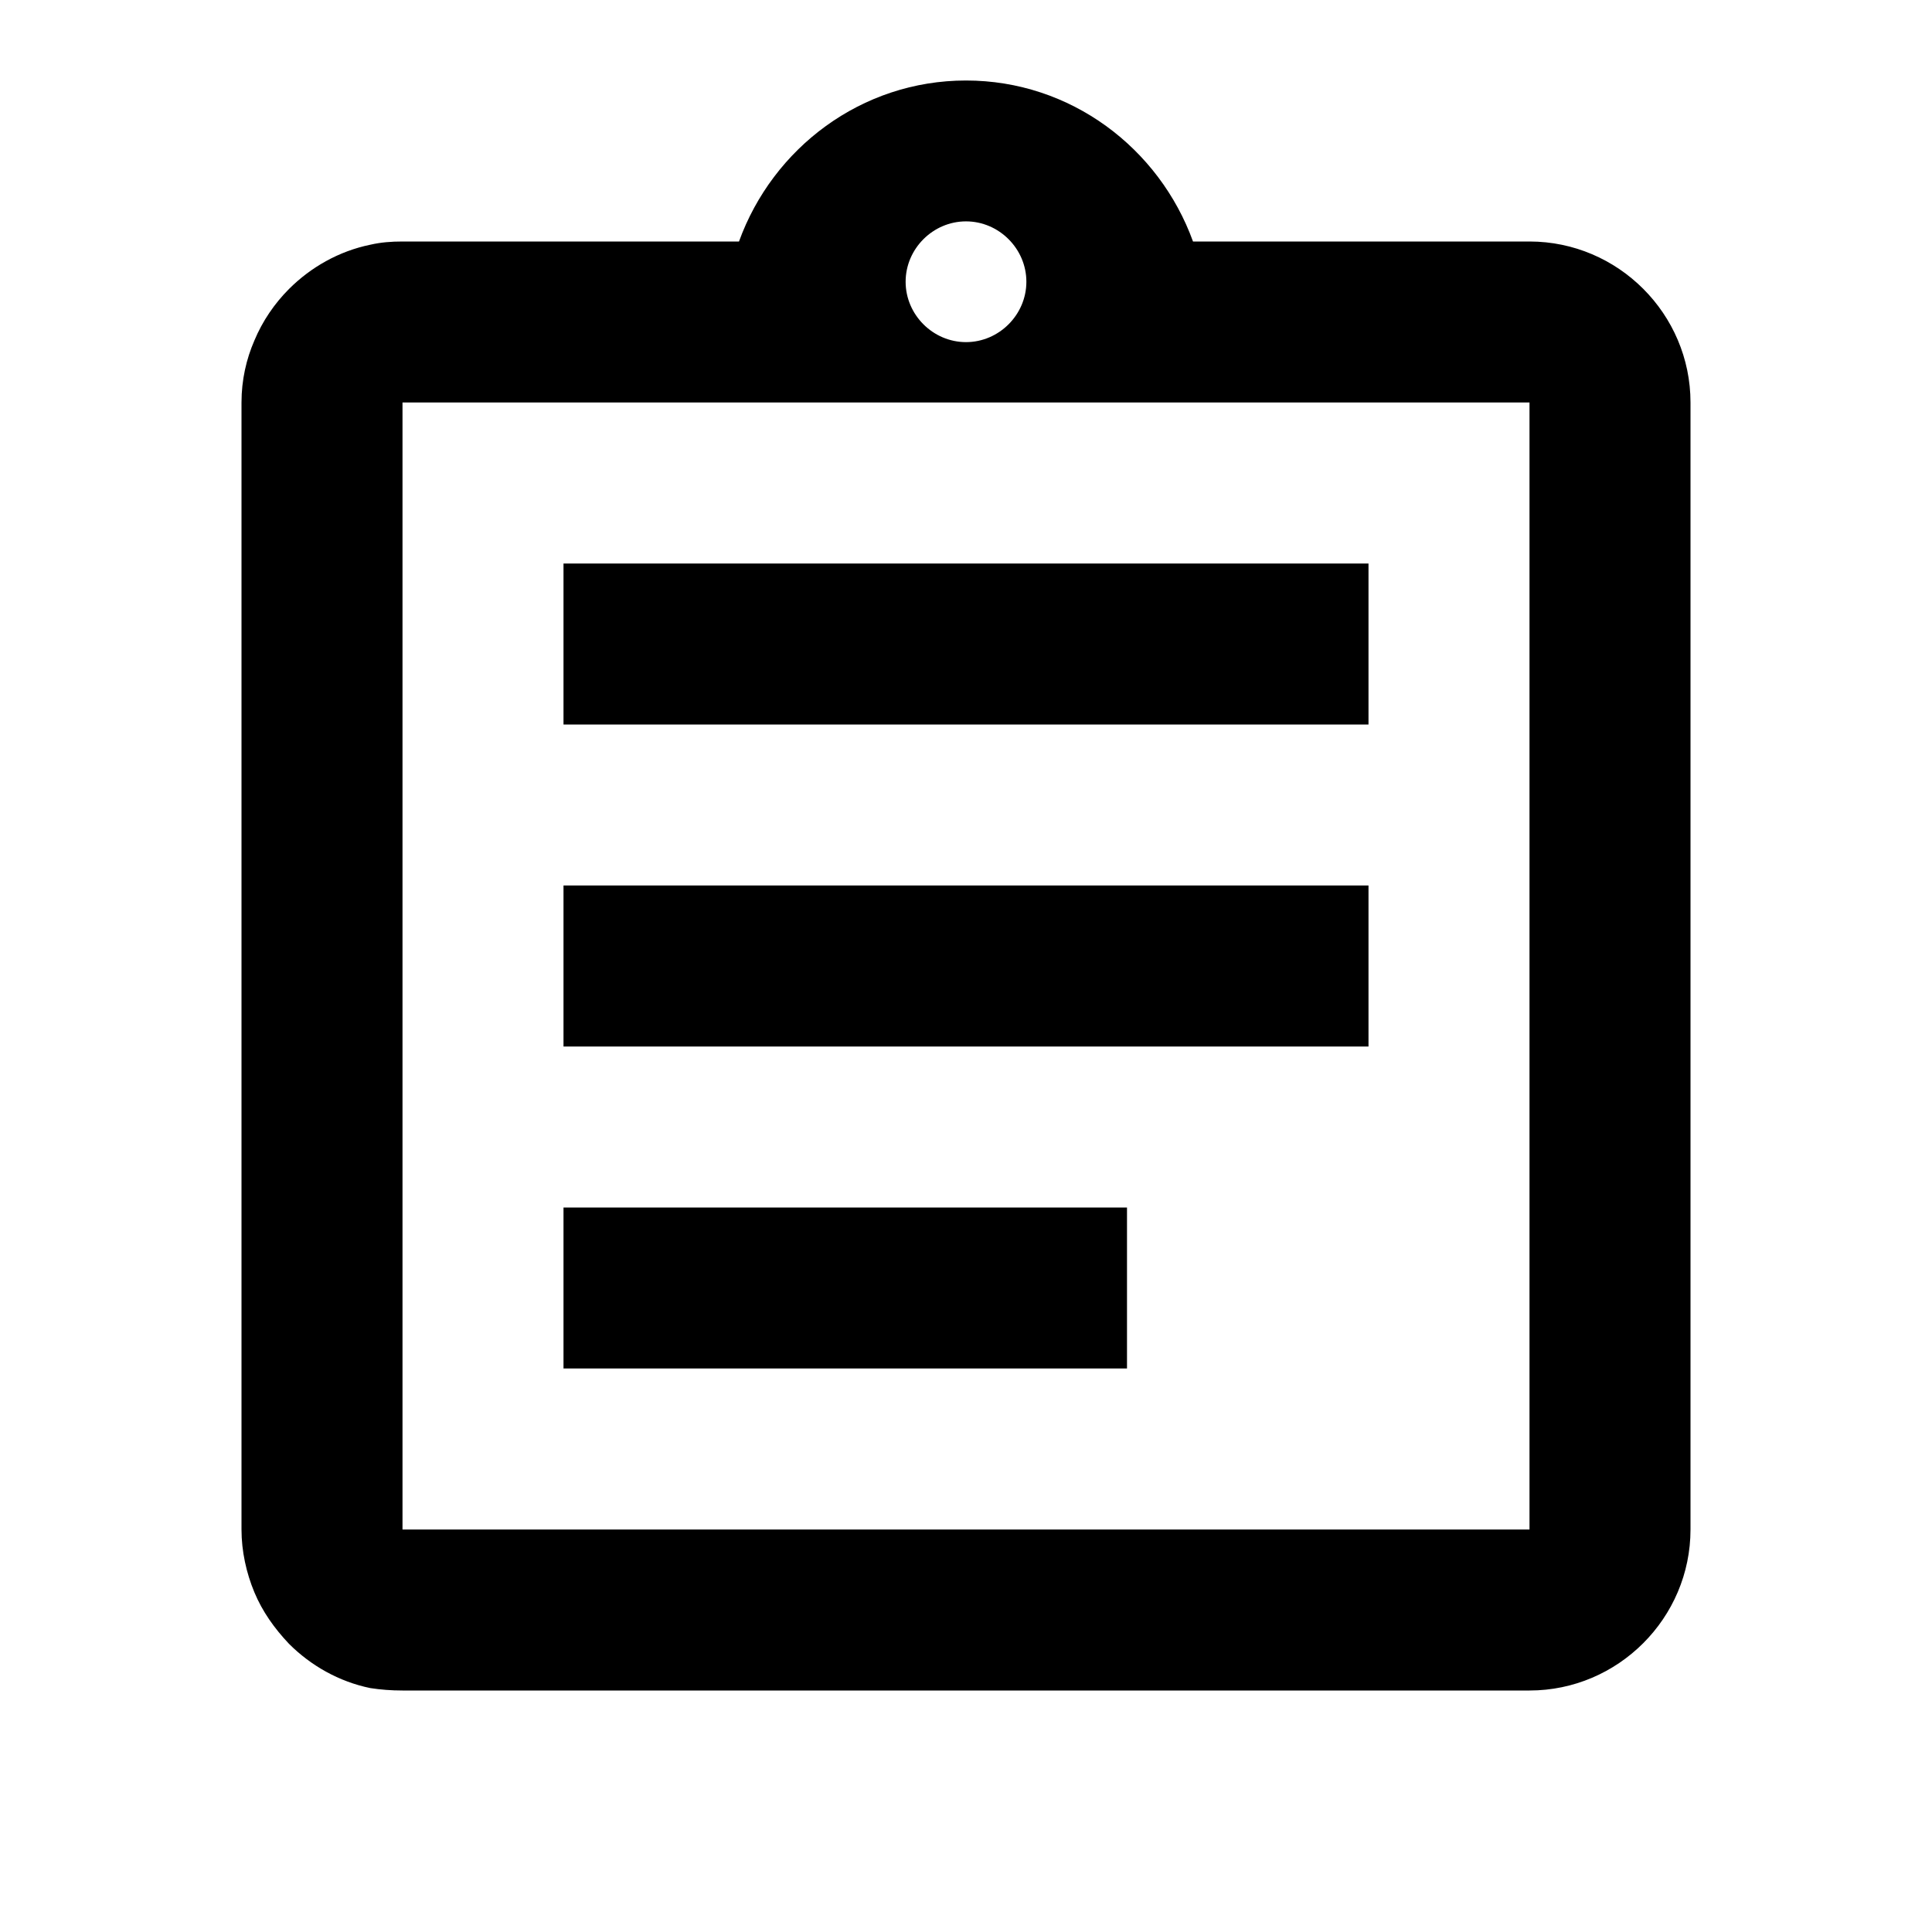
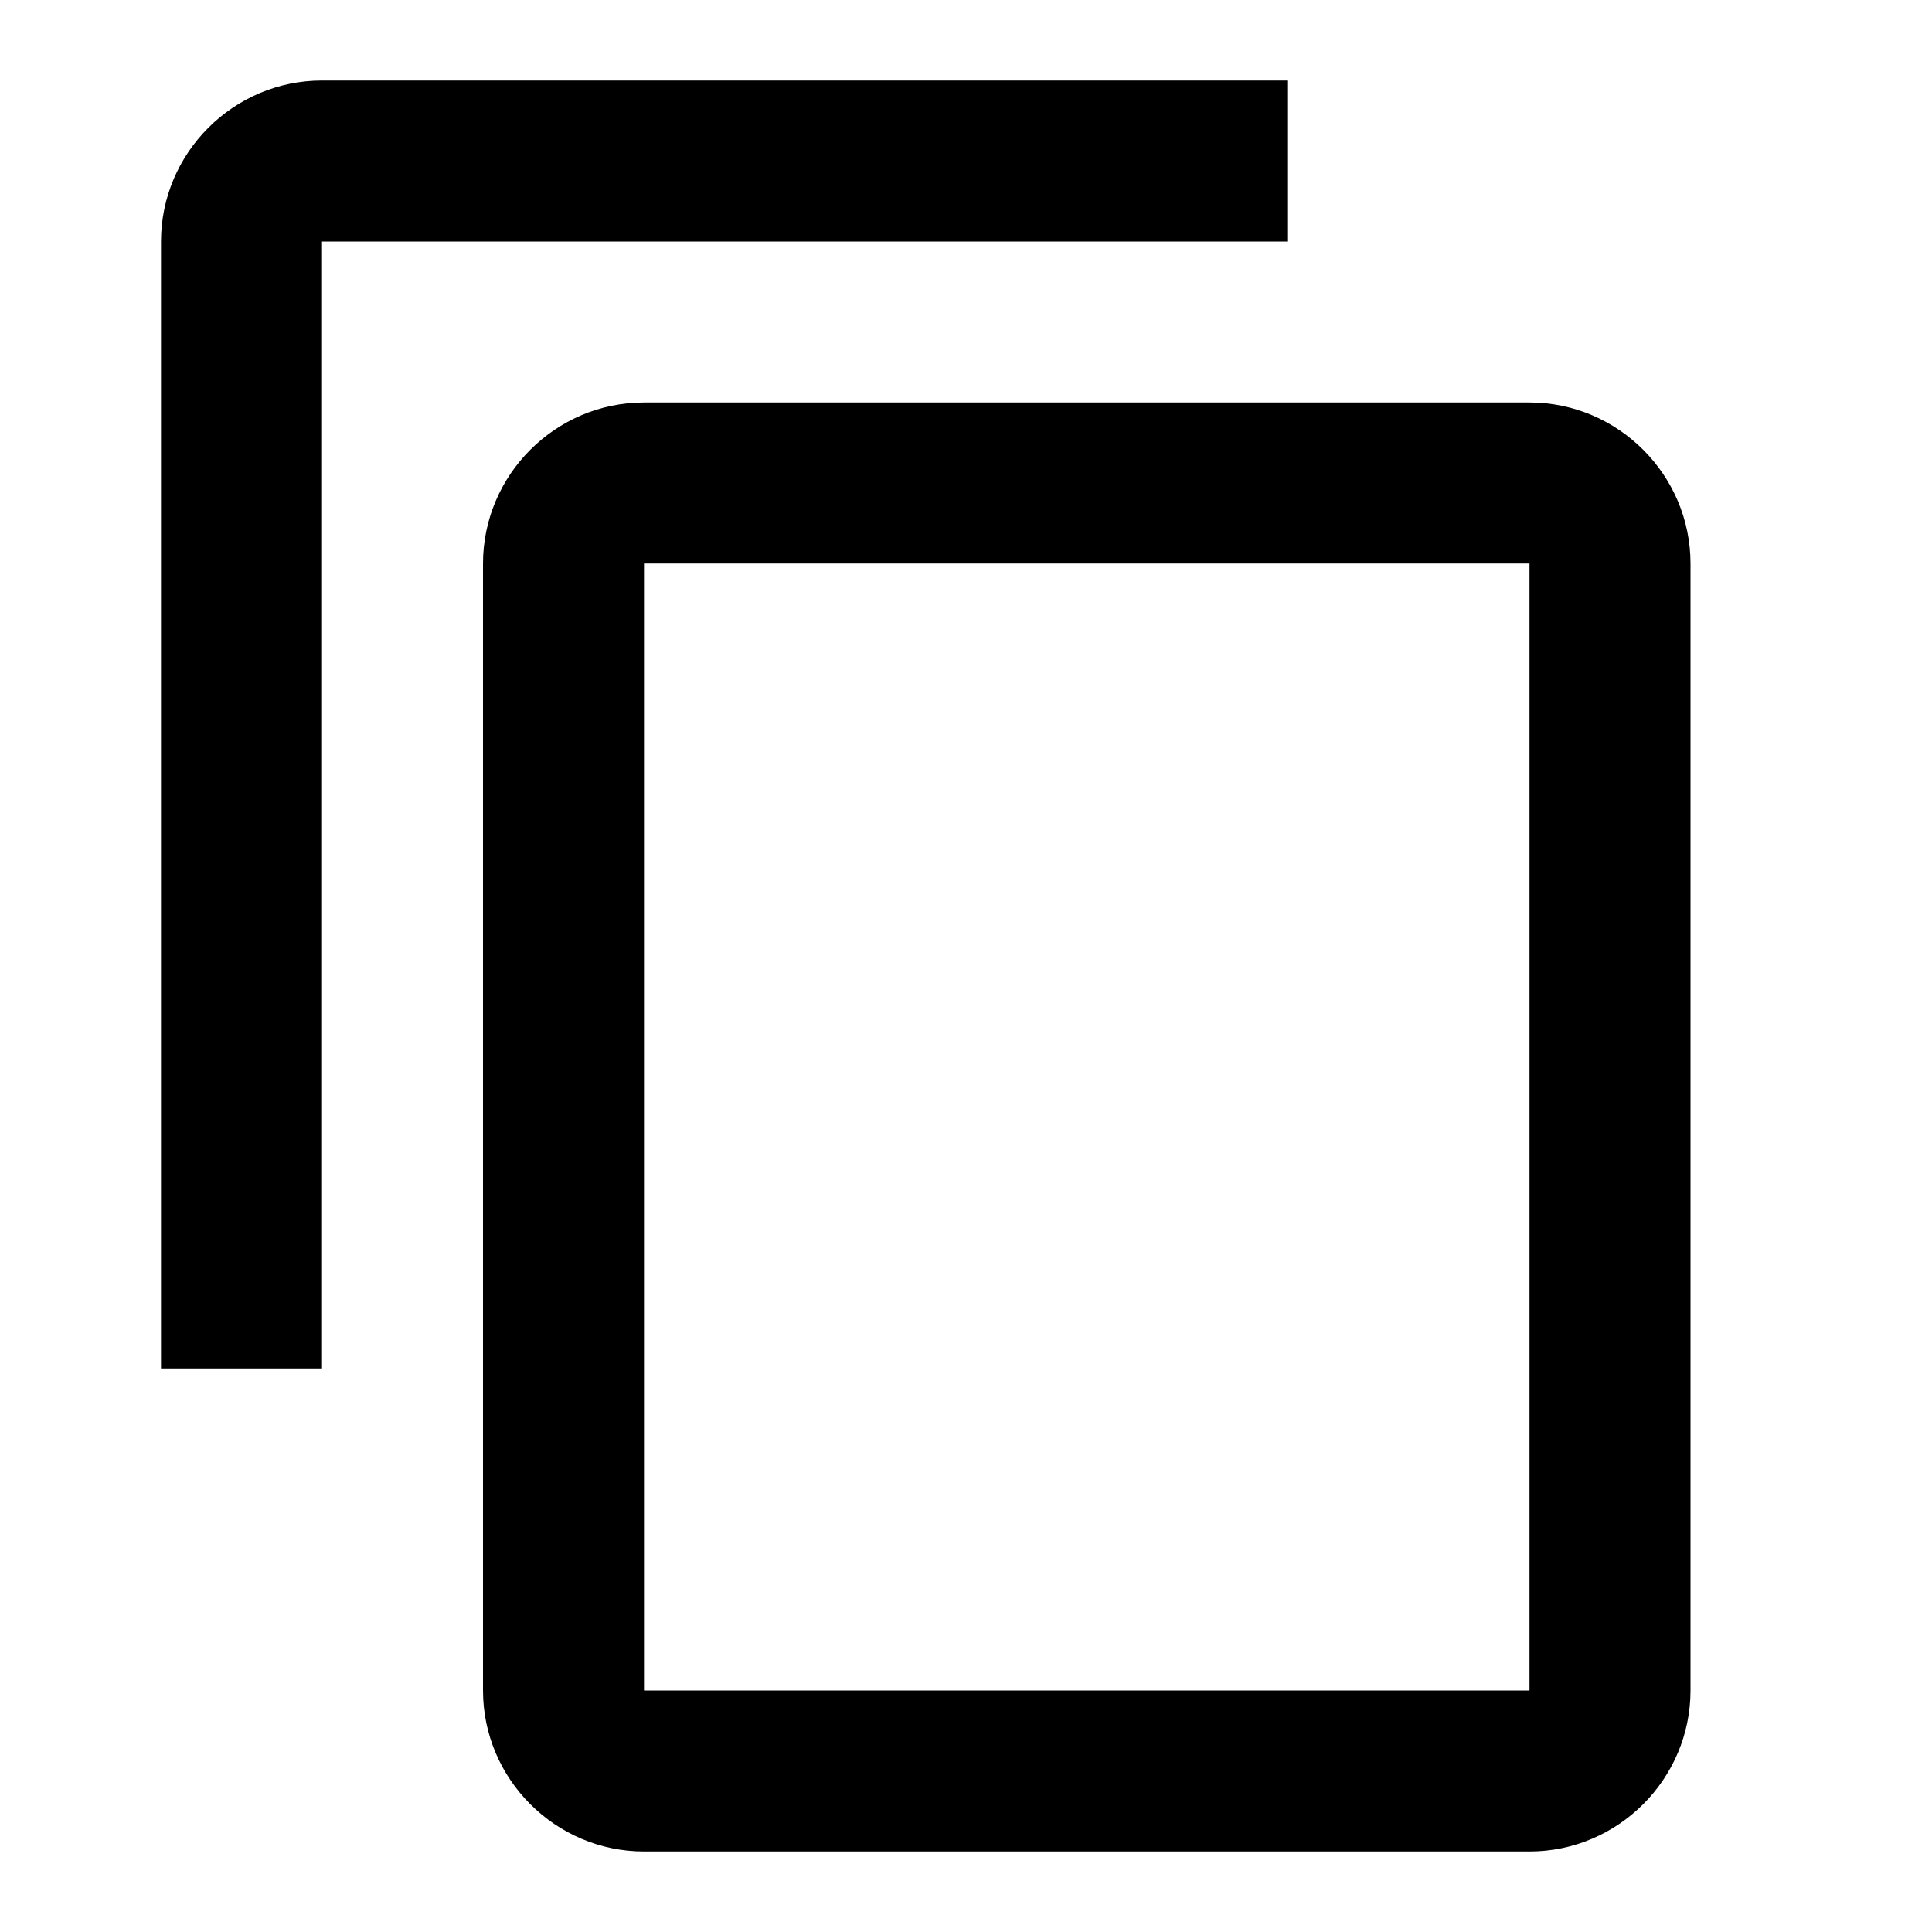
- <svg xmlns="http://www.w3.org/2000/svg" viewBox="0 0 24 24" width="40px">
-   <path d="M0 0h24v24H0V0z" fill="none" />
-   <path d="M7 15h7v2H7zm0-4h10v2H7zm0-4h10v2H7zm12-4h-4.18C14.4 1.84 13.3 1 12 1c-1.3 0-2.4.84-2.82 2H5c-.14 0-.27.01-.4.04-.39.08-.74.28-1.01.55-.18.18-.33.4-.43.64-.1.23-.16.49-.16.77v14c0 .27.06.54.16.78s.25.45.43.64c.27.27.62.47 1.01.55.13.02.26.03.4.03h14c1.1 0 2-.9 2-2V5c0-1.1-.9-2-2-2zm-7-.25c.41 0 .75.34.75.75s-.34.75-.75.75-.75-.34-.75-.75.34-.75.75-.75zM19 19H5V5h14v14z" />
+ <svg xmlns="http://www.w3.org/2000/svg" viewBox="0 0 24 24" width="24px">
+   <path d="M0 0h24v24H0z" fill="none" />
+   <path d="M16 1H4c-1.1 0-2 .9-2 2v14h2V3h12V1zm3 4H8c-1.1 0-2 .9-2 2v14c0 1.1.9 2 2 2h11c1.1 0 2-.9 2-2V7c0-1.1-.9-2-2-2zm0 16H8V7h11v14z" />
</svg>
